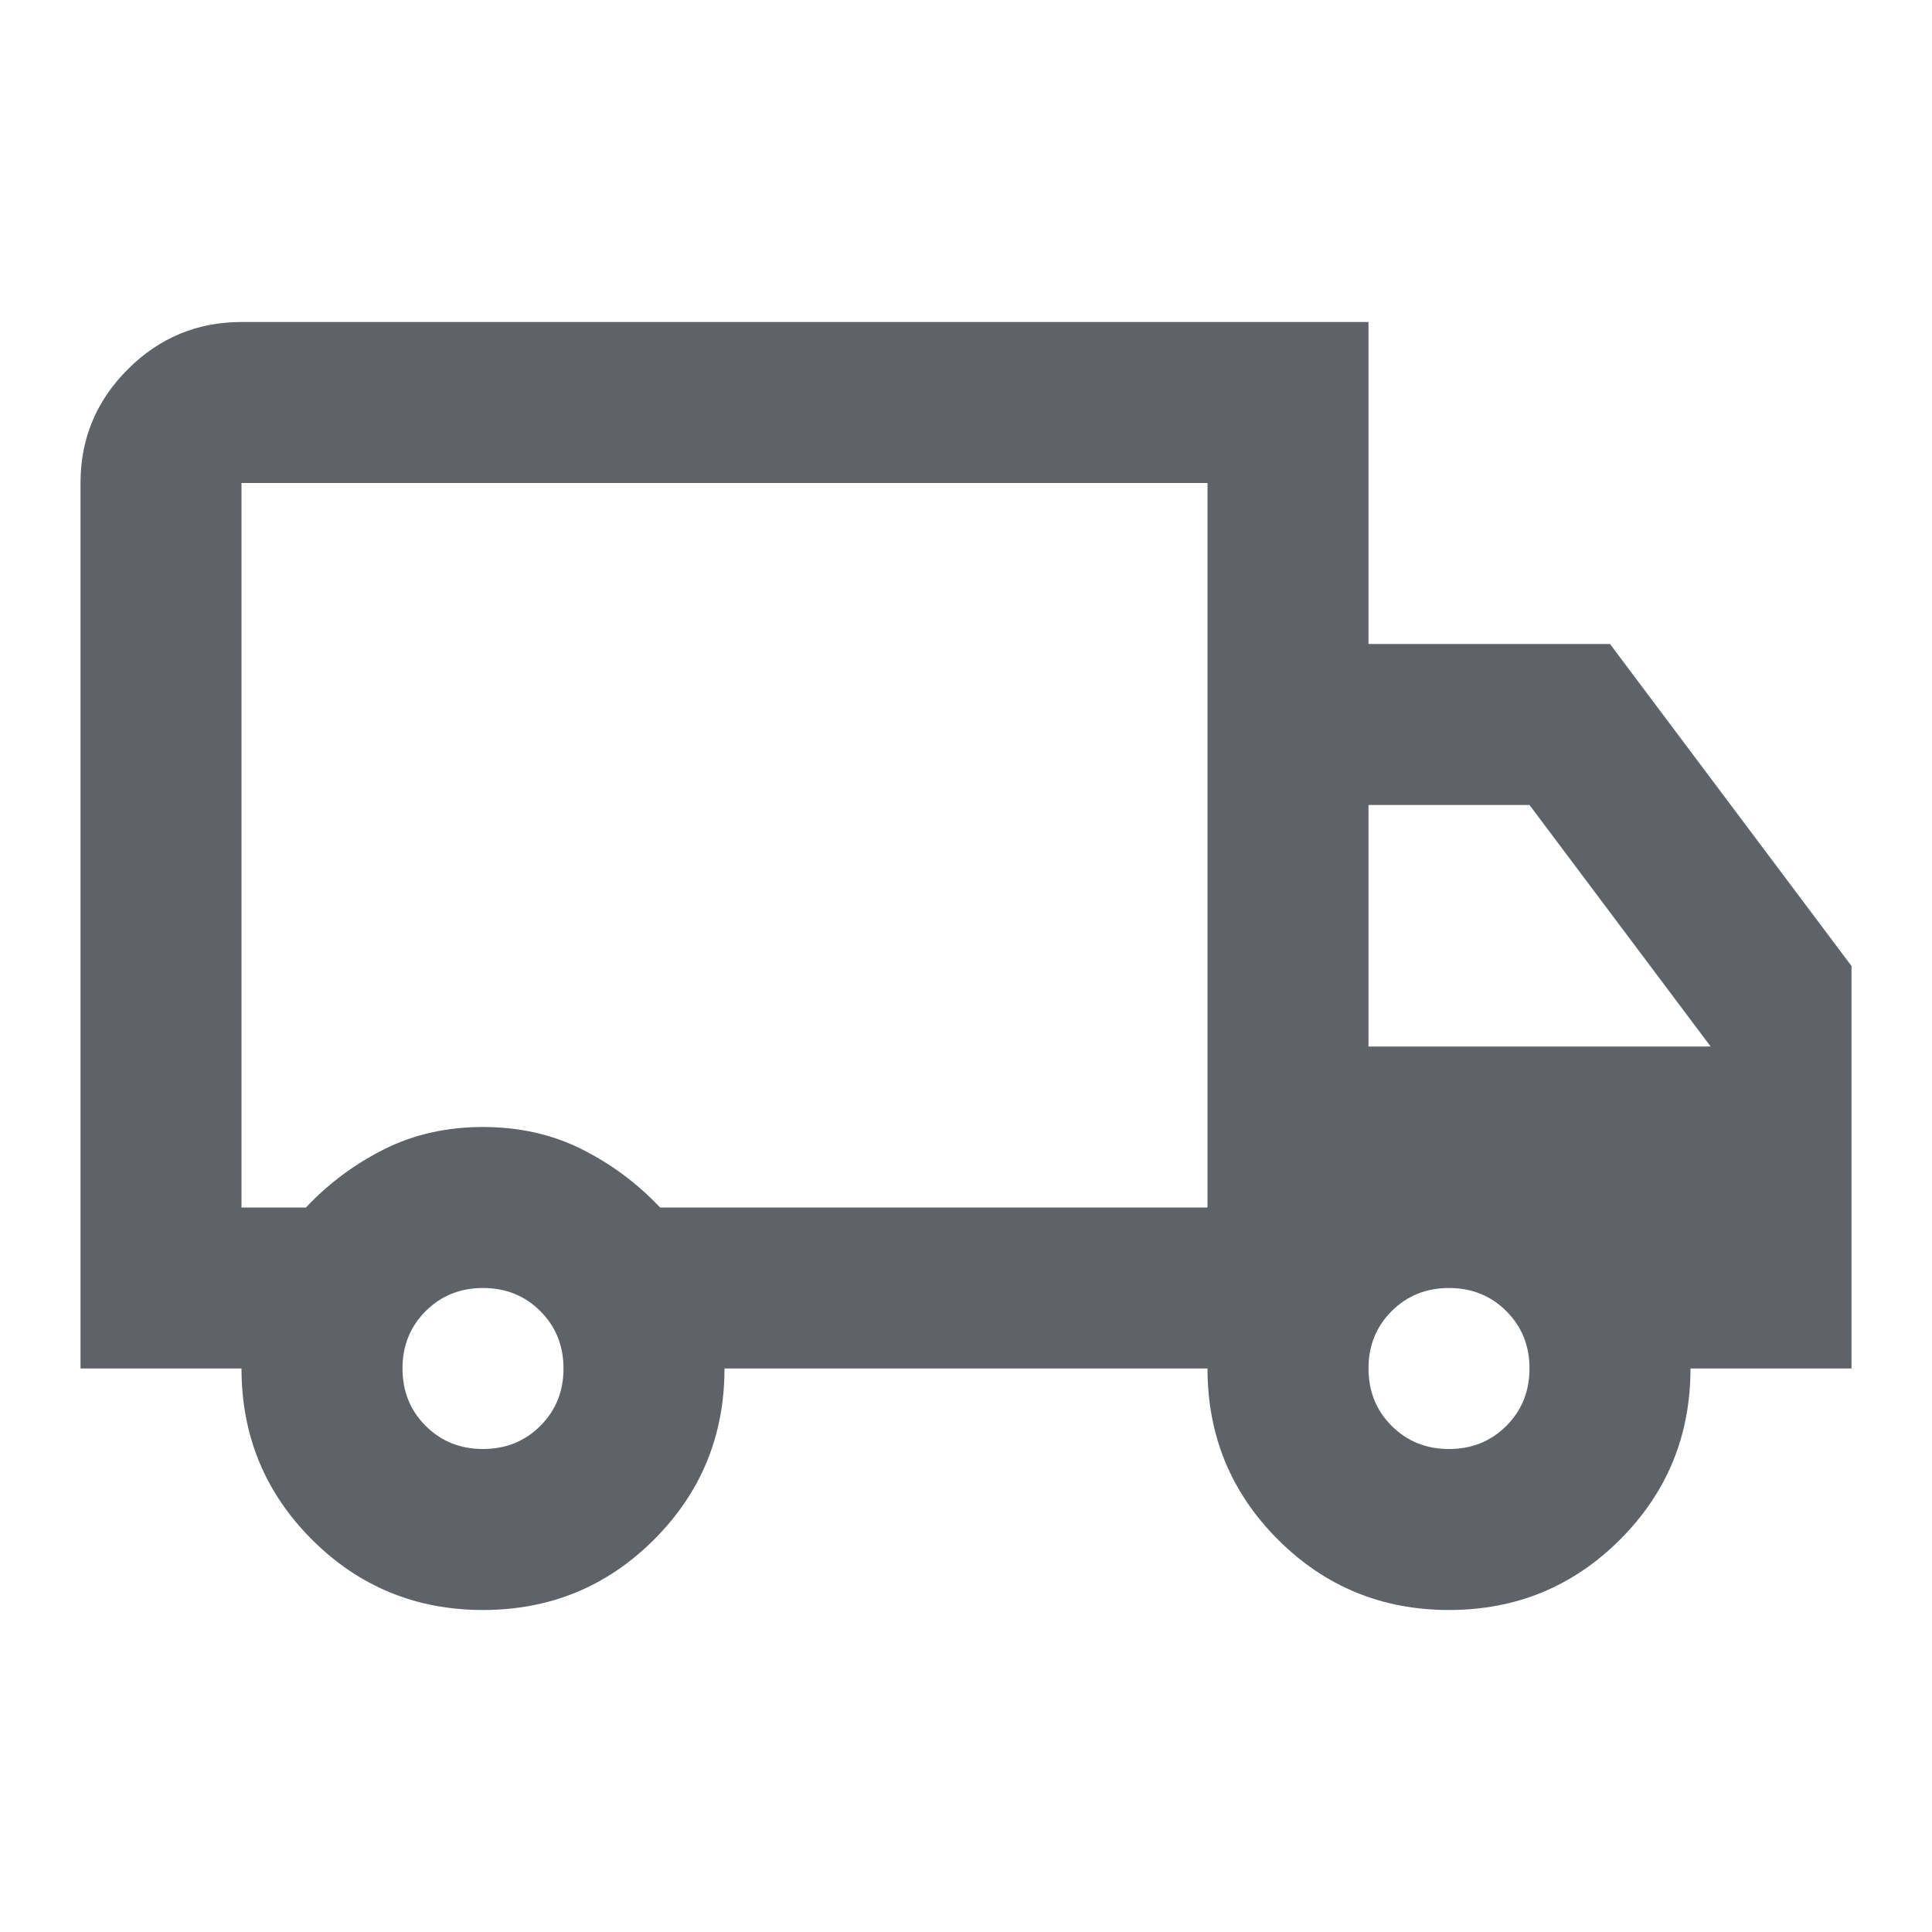
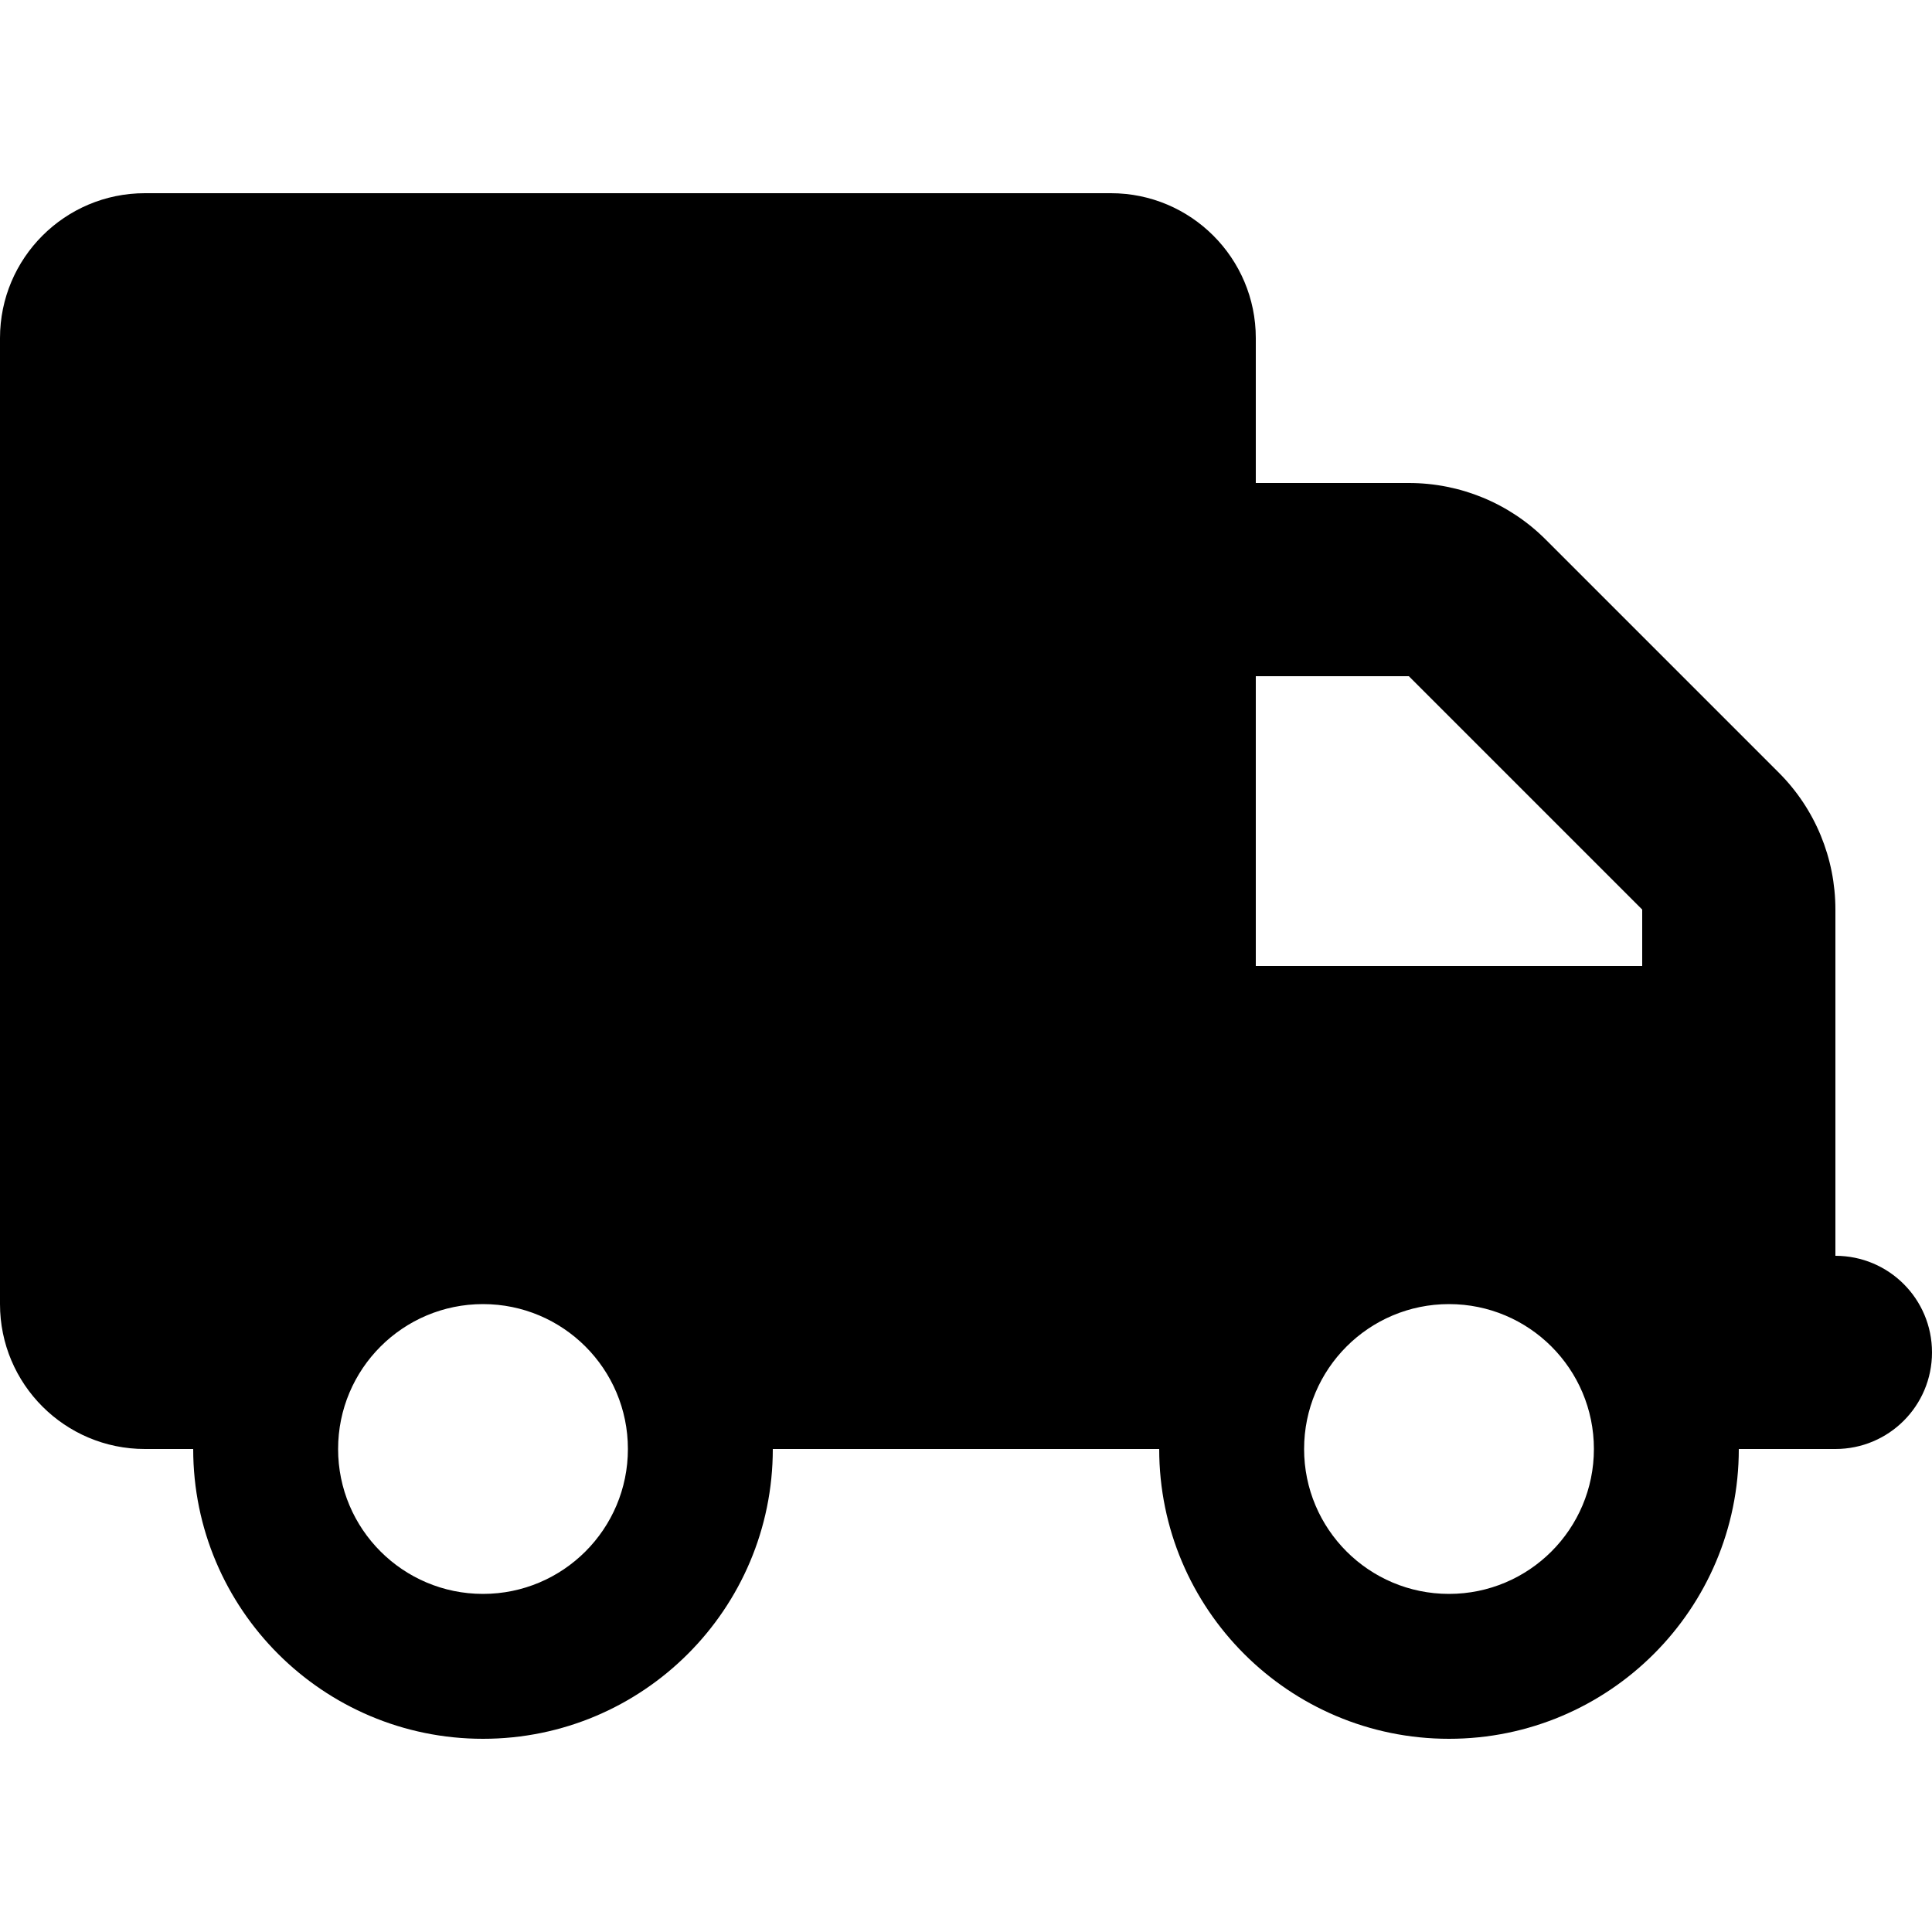
- <svg xmlns="http://www.w3.org/2000/svg" height="24px" viewBox="0 -960 960 960" width="24px" fill="#5f6368">
-   <path d="M240-160q-50 0-85-35t-35-85H40v-440q0-33 23.5-56.5T120-800h560v160h120l120 160v200h-80q0 50-35 85t-85 35q-50 0-85-35t-35-85H360q0 50-35 85t-85 35Zm0-80q17 0 28.5-11.5T280-280q0-17-11.5-28.5T240-320q-17 0-28.5 11.5T200-280q0 17 11.5 28.5T240-240ZM120-360h32q17-18 39-29t49-11q27 0 49 11t39 29h272v-360H120v360Zm600 120q17 0 28.5-11.5T760-280q0-17-11.5-28.5T720-320q-17 0-28.5 11.5T680-280q0 17 11.5 28.5T720-240Zm-40-200h170l-90-120h-80v120ZM360-540Z" />
+ <svg xmlns="http://www.w3.org/2000/svg" height="24px" width="24px" viewBox="0 0 640 512">
+   <path d="M48 0C21.5 0 0 21.5 0 48L0 368c0 26.5 21.5 48 48 48l16 0c0 53 43 96 96 96s96-43 96-96l128 0c0 53 43 96 96 96s96-43 96-96l32 0c17.7 0 32-14.3 32-32s-14.3-32-32-32l0-64 0-32 0-18.7c0-17-6.7-33.3-18.7-45.3L512 114.7c-12-12-28.3-18.7-45.3-18.7L416 96l0-48c0-26.5-21.5-48-48-48L48 0zM416 160l50.7 0L544 237.3l0 18.7-128 0 0-96zM112 416a48 48 0 1 1 96 0 48 48 0 1 1 -96 0zm368-48a48 48 0 1 1 0 96 48 48 0 1 1 0-96z" />
</svg>
